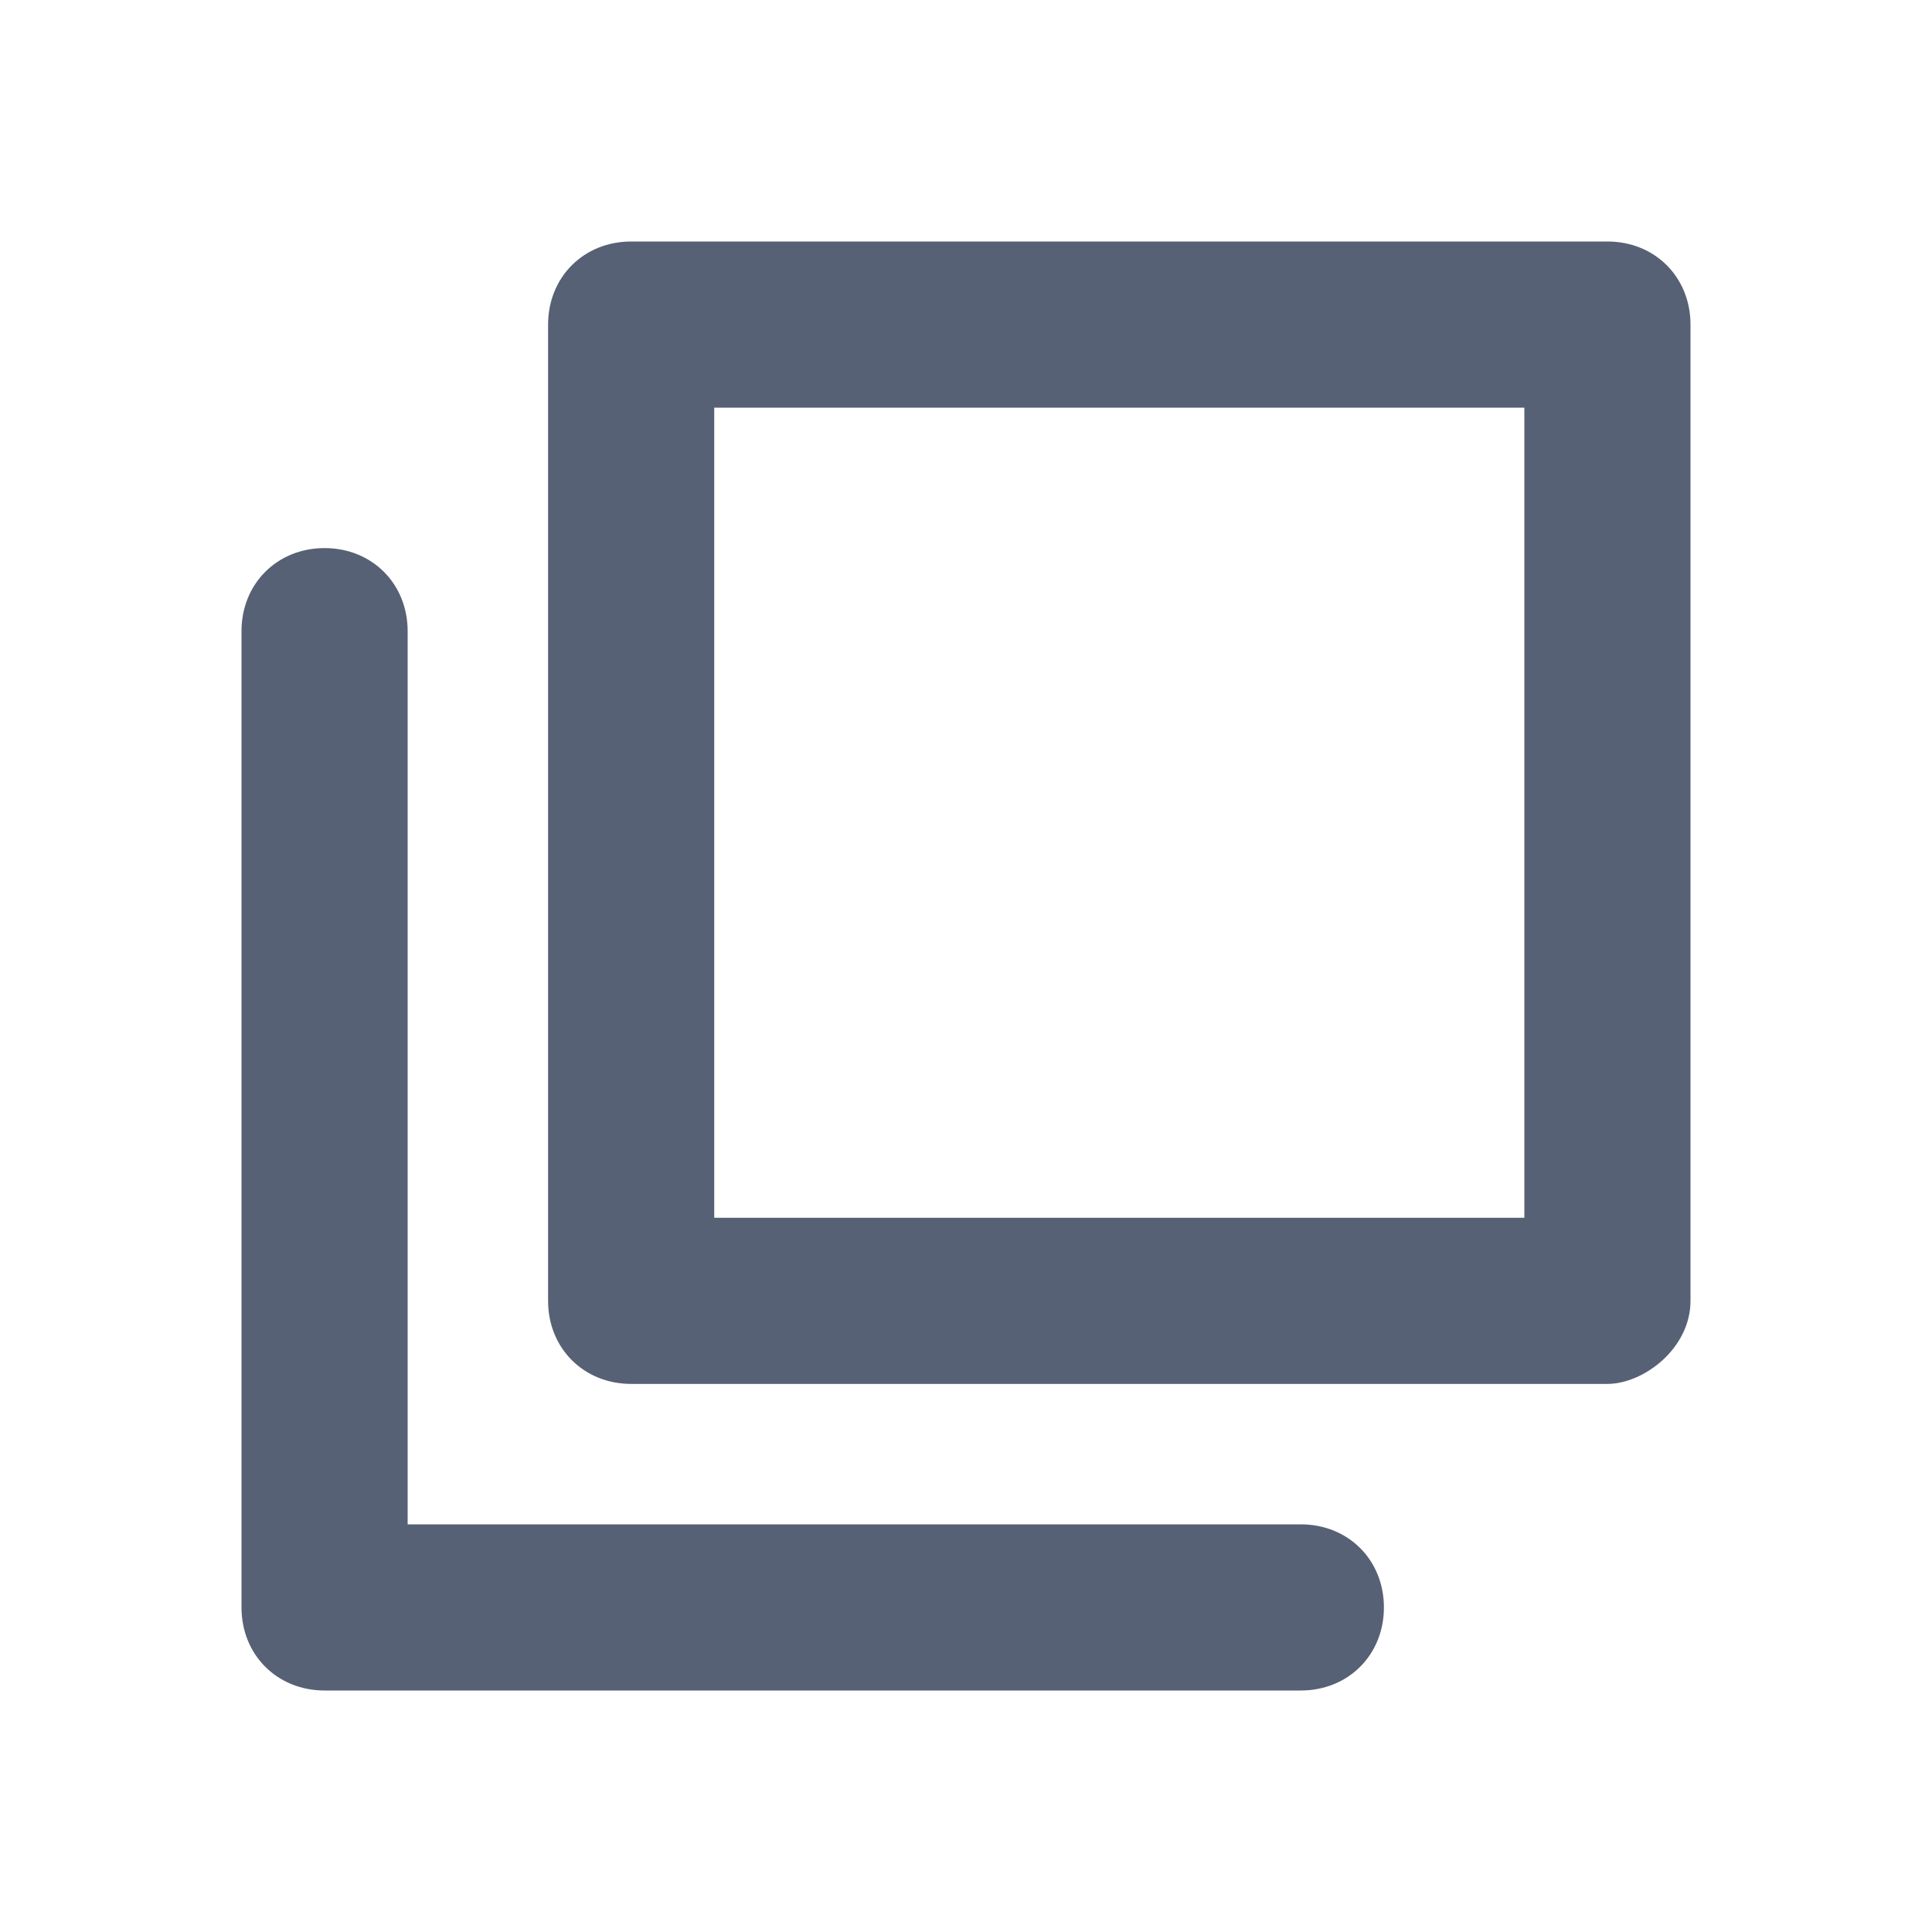
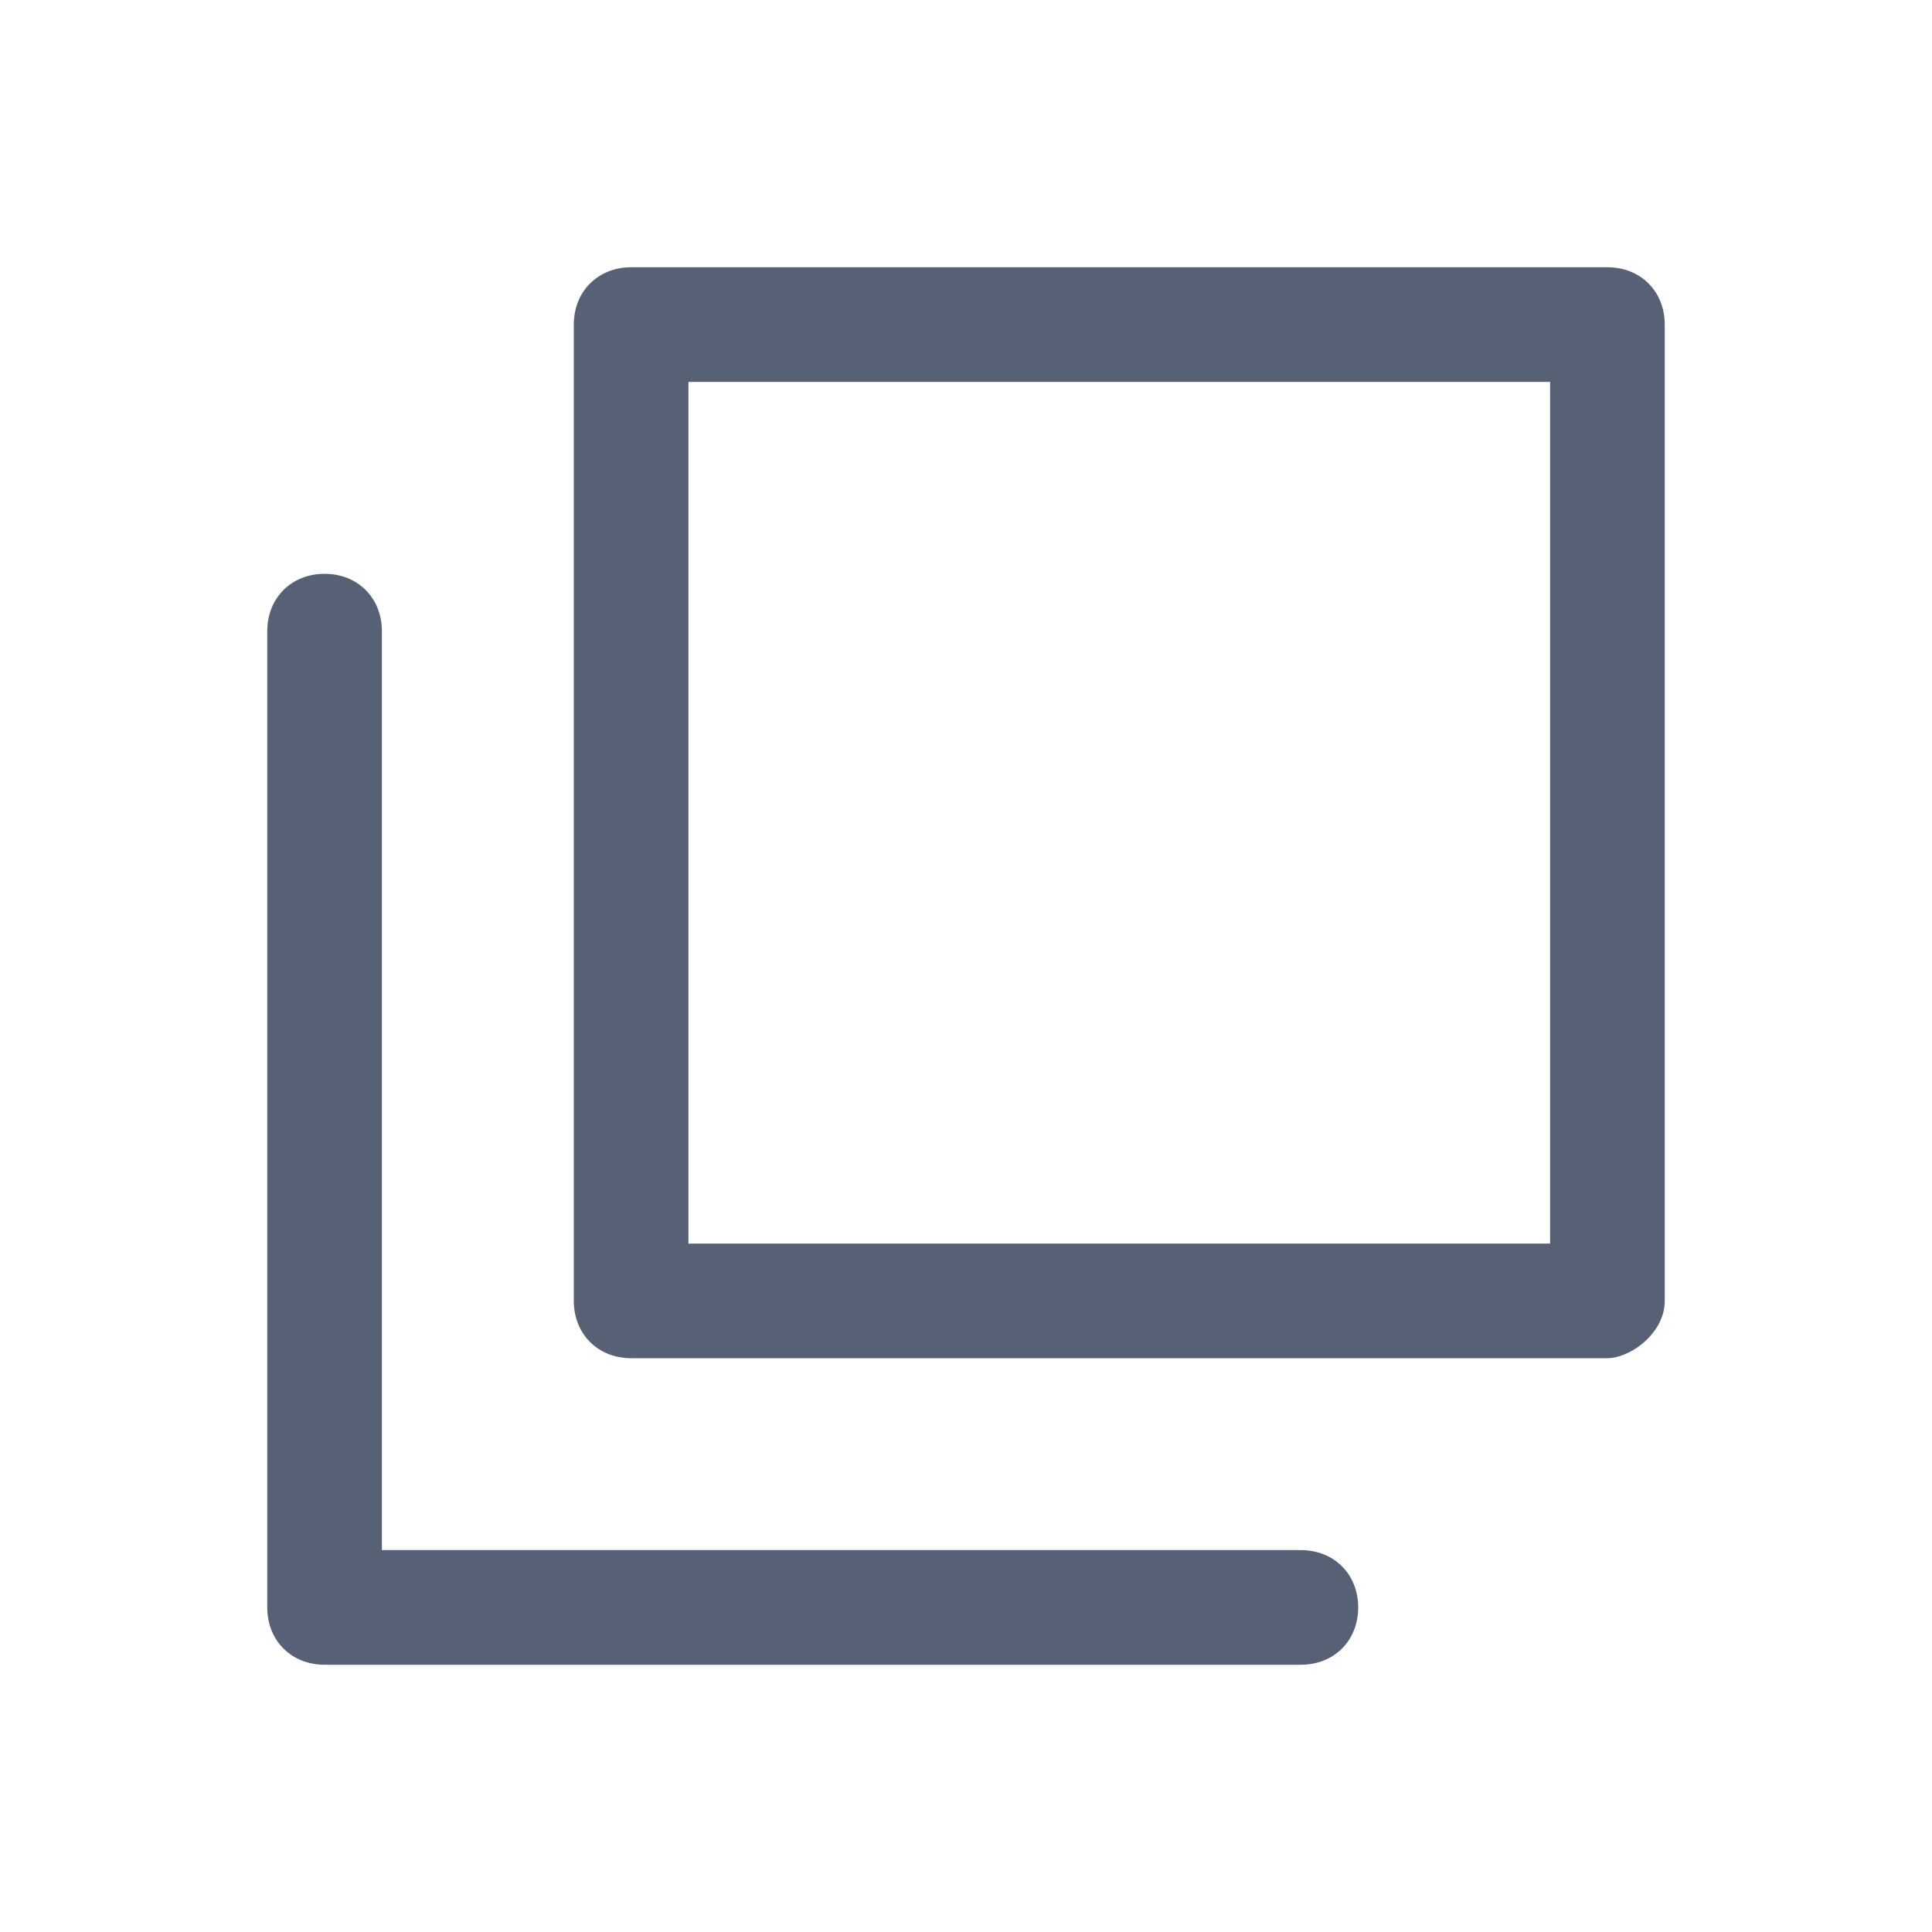
- <svg xmlns="http://www.w3.org/2000/svg" width="24" height="24" viewBox="0 0 16 16" fill="none">
-   <path fill-rule="evenodd" clip-rule="evenodd" d="M5.227 11.461H13.312C13.462 11.461 13.633 11.387 13.767 11.266C13.901 11.144 14 10.972 14 10.773V2.688C14 2.295 13.705 2 13.312 2H5.227C4.834 2 4.539 2.295 4.539 2.688V10.773C4.539 11.166 4.834 11.461 5.227 11.461ZM5.915 3.376H12.624V10.085H5.915V3.376Z" fill="#576175" />
-   <path fill-rule="evenodd" clip-rule="evenodd" d="M2.688 14H10.773C11.166 14 11.461 13.705 11.461 13.312C11.461 12.919 11.166 12.624 10.773 12.624H3.376V5.227C3.376 4.834 3.081 4.539 2.688 4.539C2.295 4.539 2 4.834 2 5.227V13.312C2 13.705 2.295 14 2.688 14Z" fill="#576175" />
+ <svg xmlns="http://www.w3.org/2000/svg" width="24" height="24" viewBox="0 0 24 24" fill="none">
+   <path fill-rule="evenodd" clip-rule="evenodd" d="M19.256 4.744V15.448H8.552V4.744H19.256ZM4.744 19.256V7.84C4.744 7.428 4.444 7.128 4.032 7.128C3.62 7.128 3.32 7.428 3.32 7.84V19.968C3.32 20.381 3.62 20.68 4.032 20.68H16.16C16.573 20.68 16.872 20.381 16.872 19.968C16.872 19.556 16.573 19.256 16.16 19.256H4.744ZM7.84 16.872H19.968C20.097 16.872 20.28 16.803 20.436 16.662C20.587 16.524 20.68 16.347 20.68 16.16V4.032C20.68 3.62 20.381 3.32 19.968 3.32H7.84C7.428 3.32 7.128 3.62 7.128 4.032V16.16C7.128 16.573 7.428 16.872 7.84 16.872Z" fill="#576175" />
</svg>
